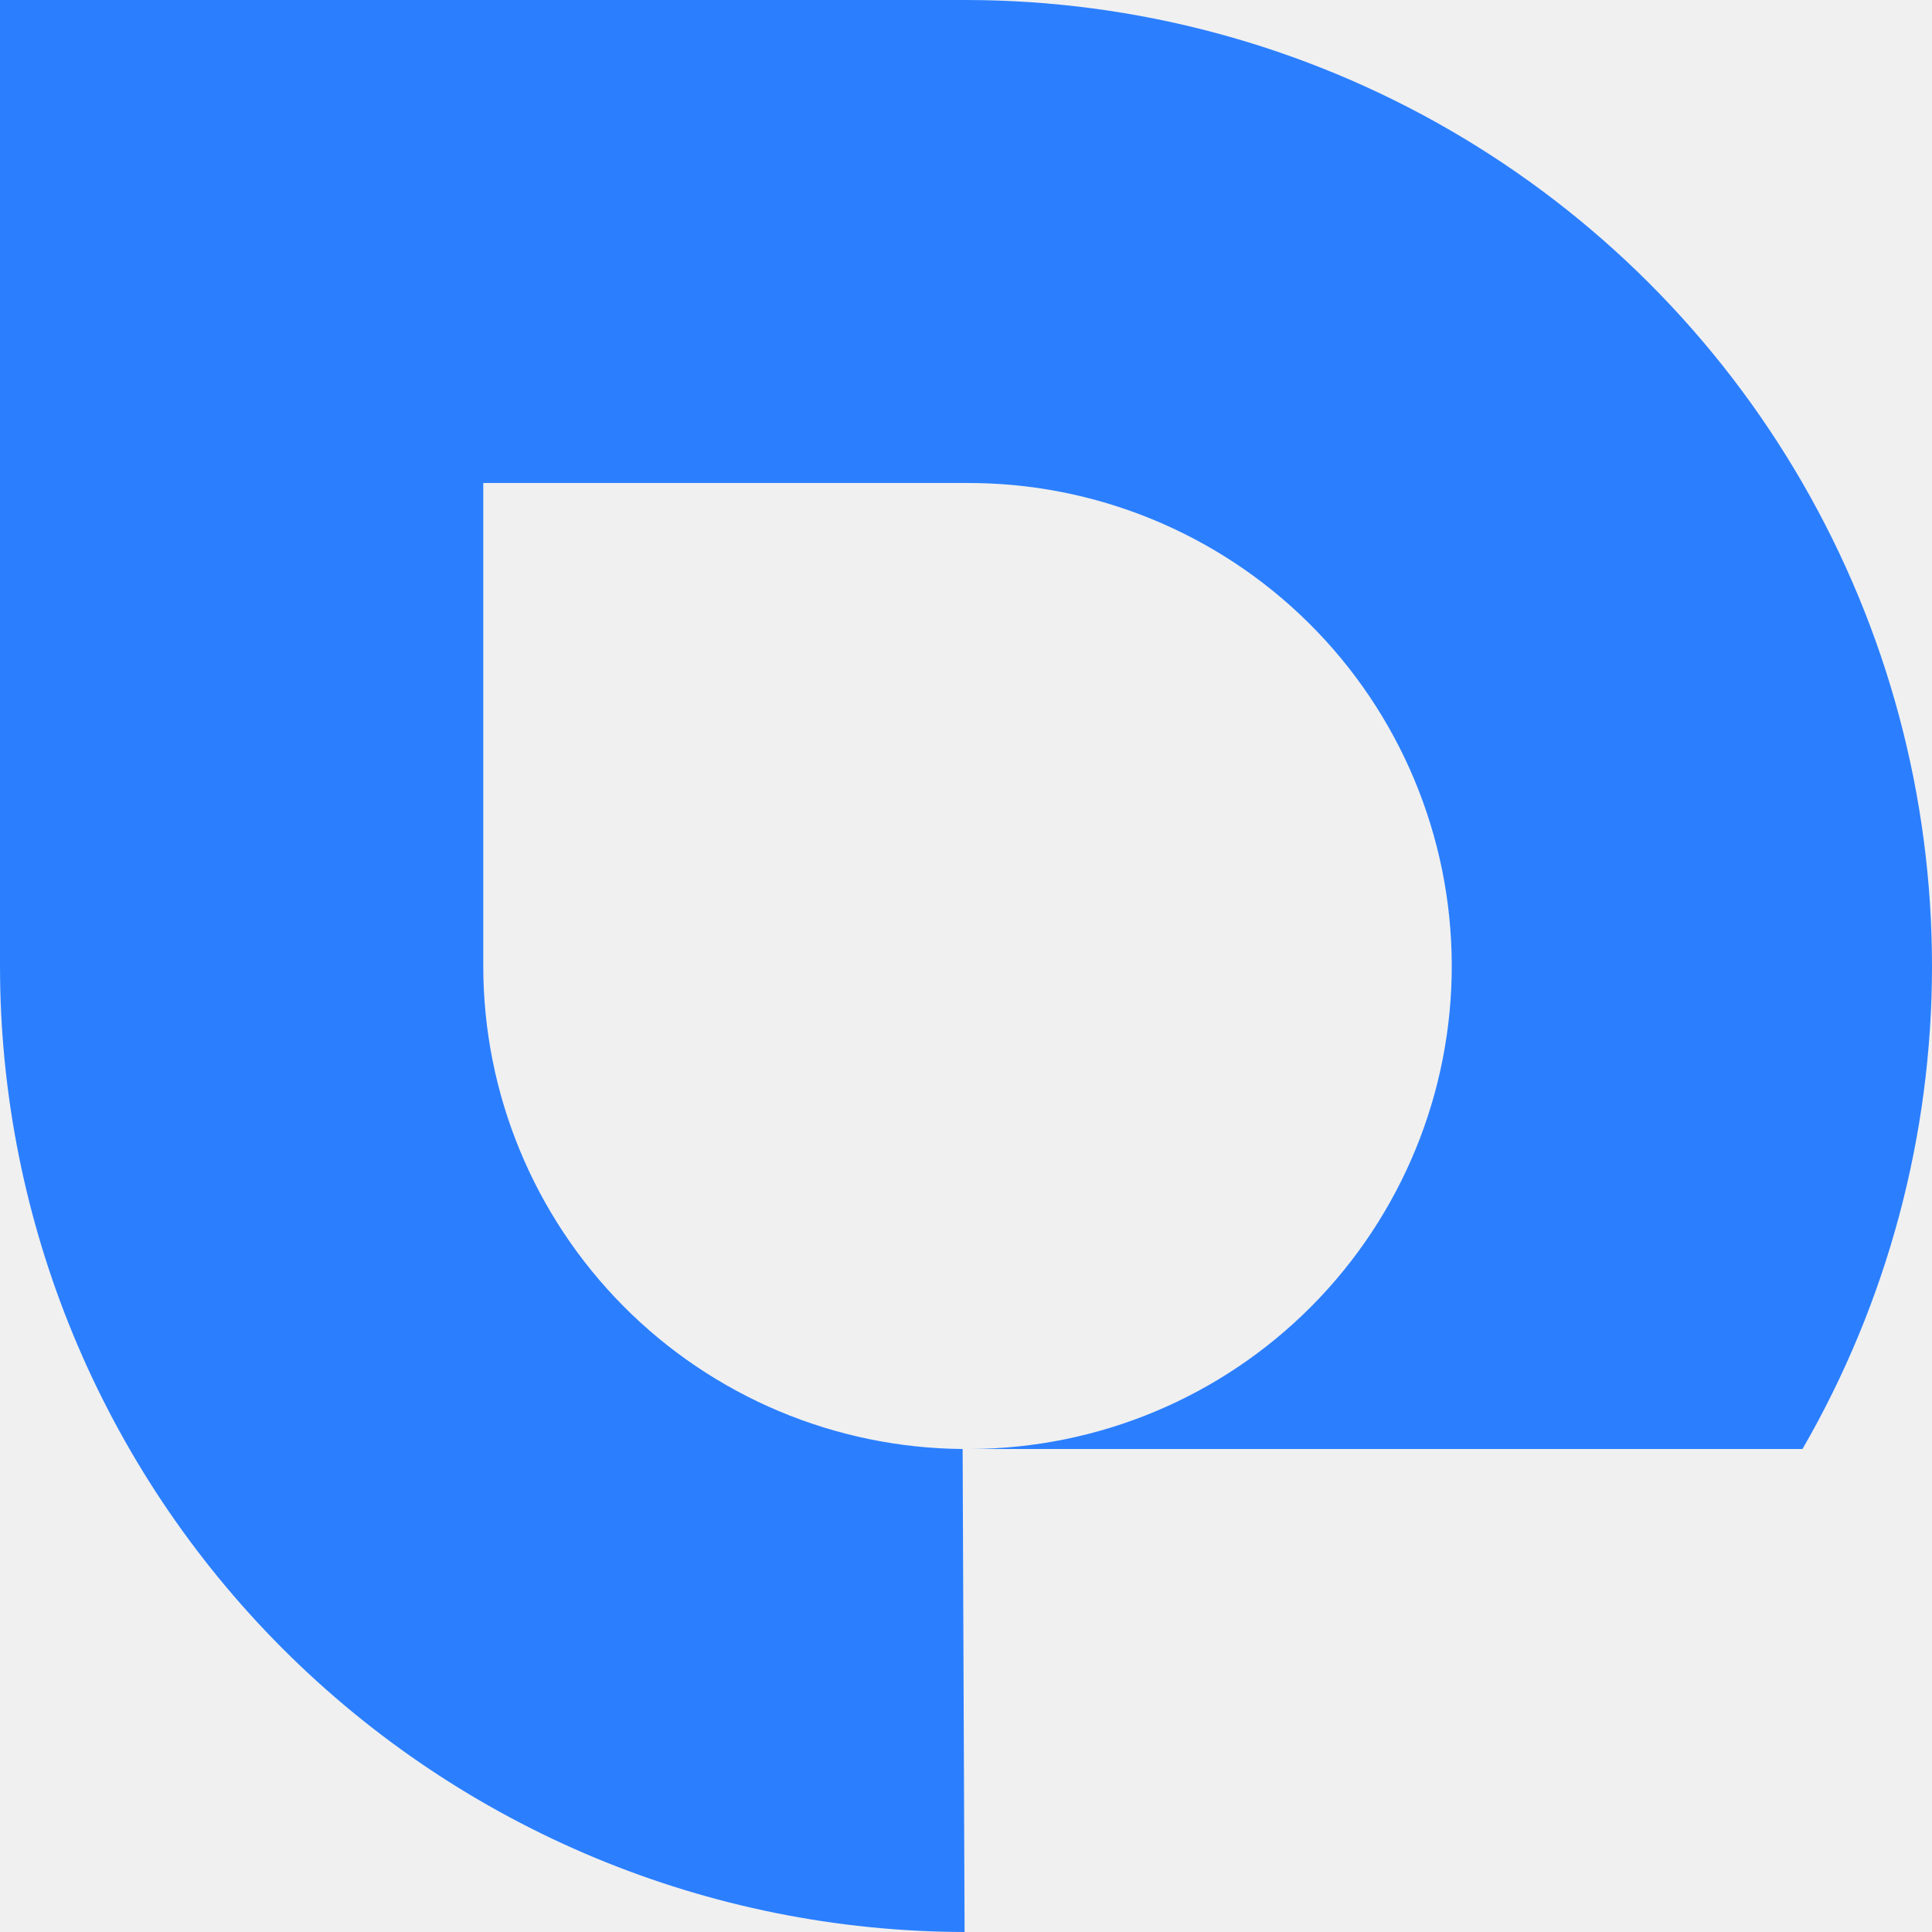
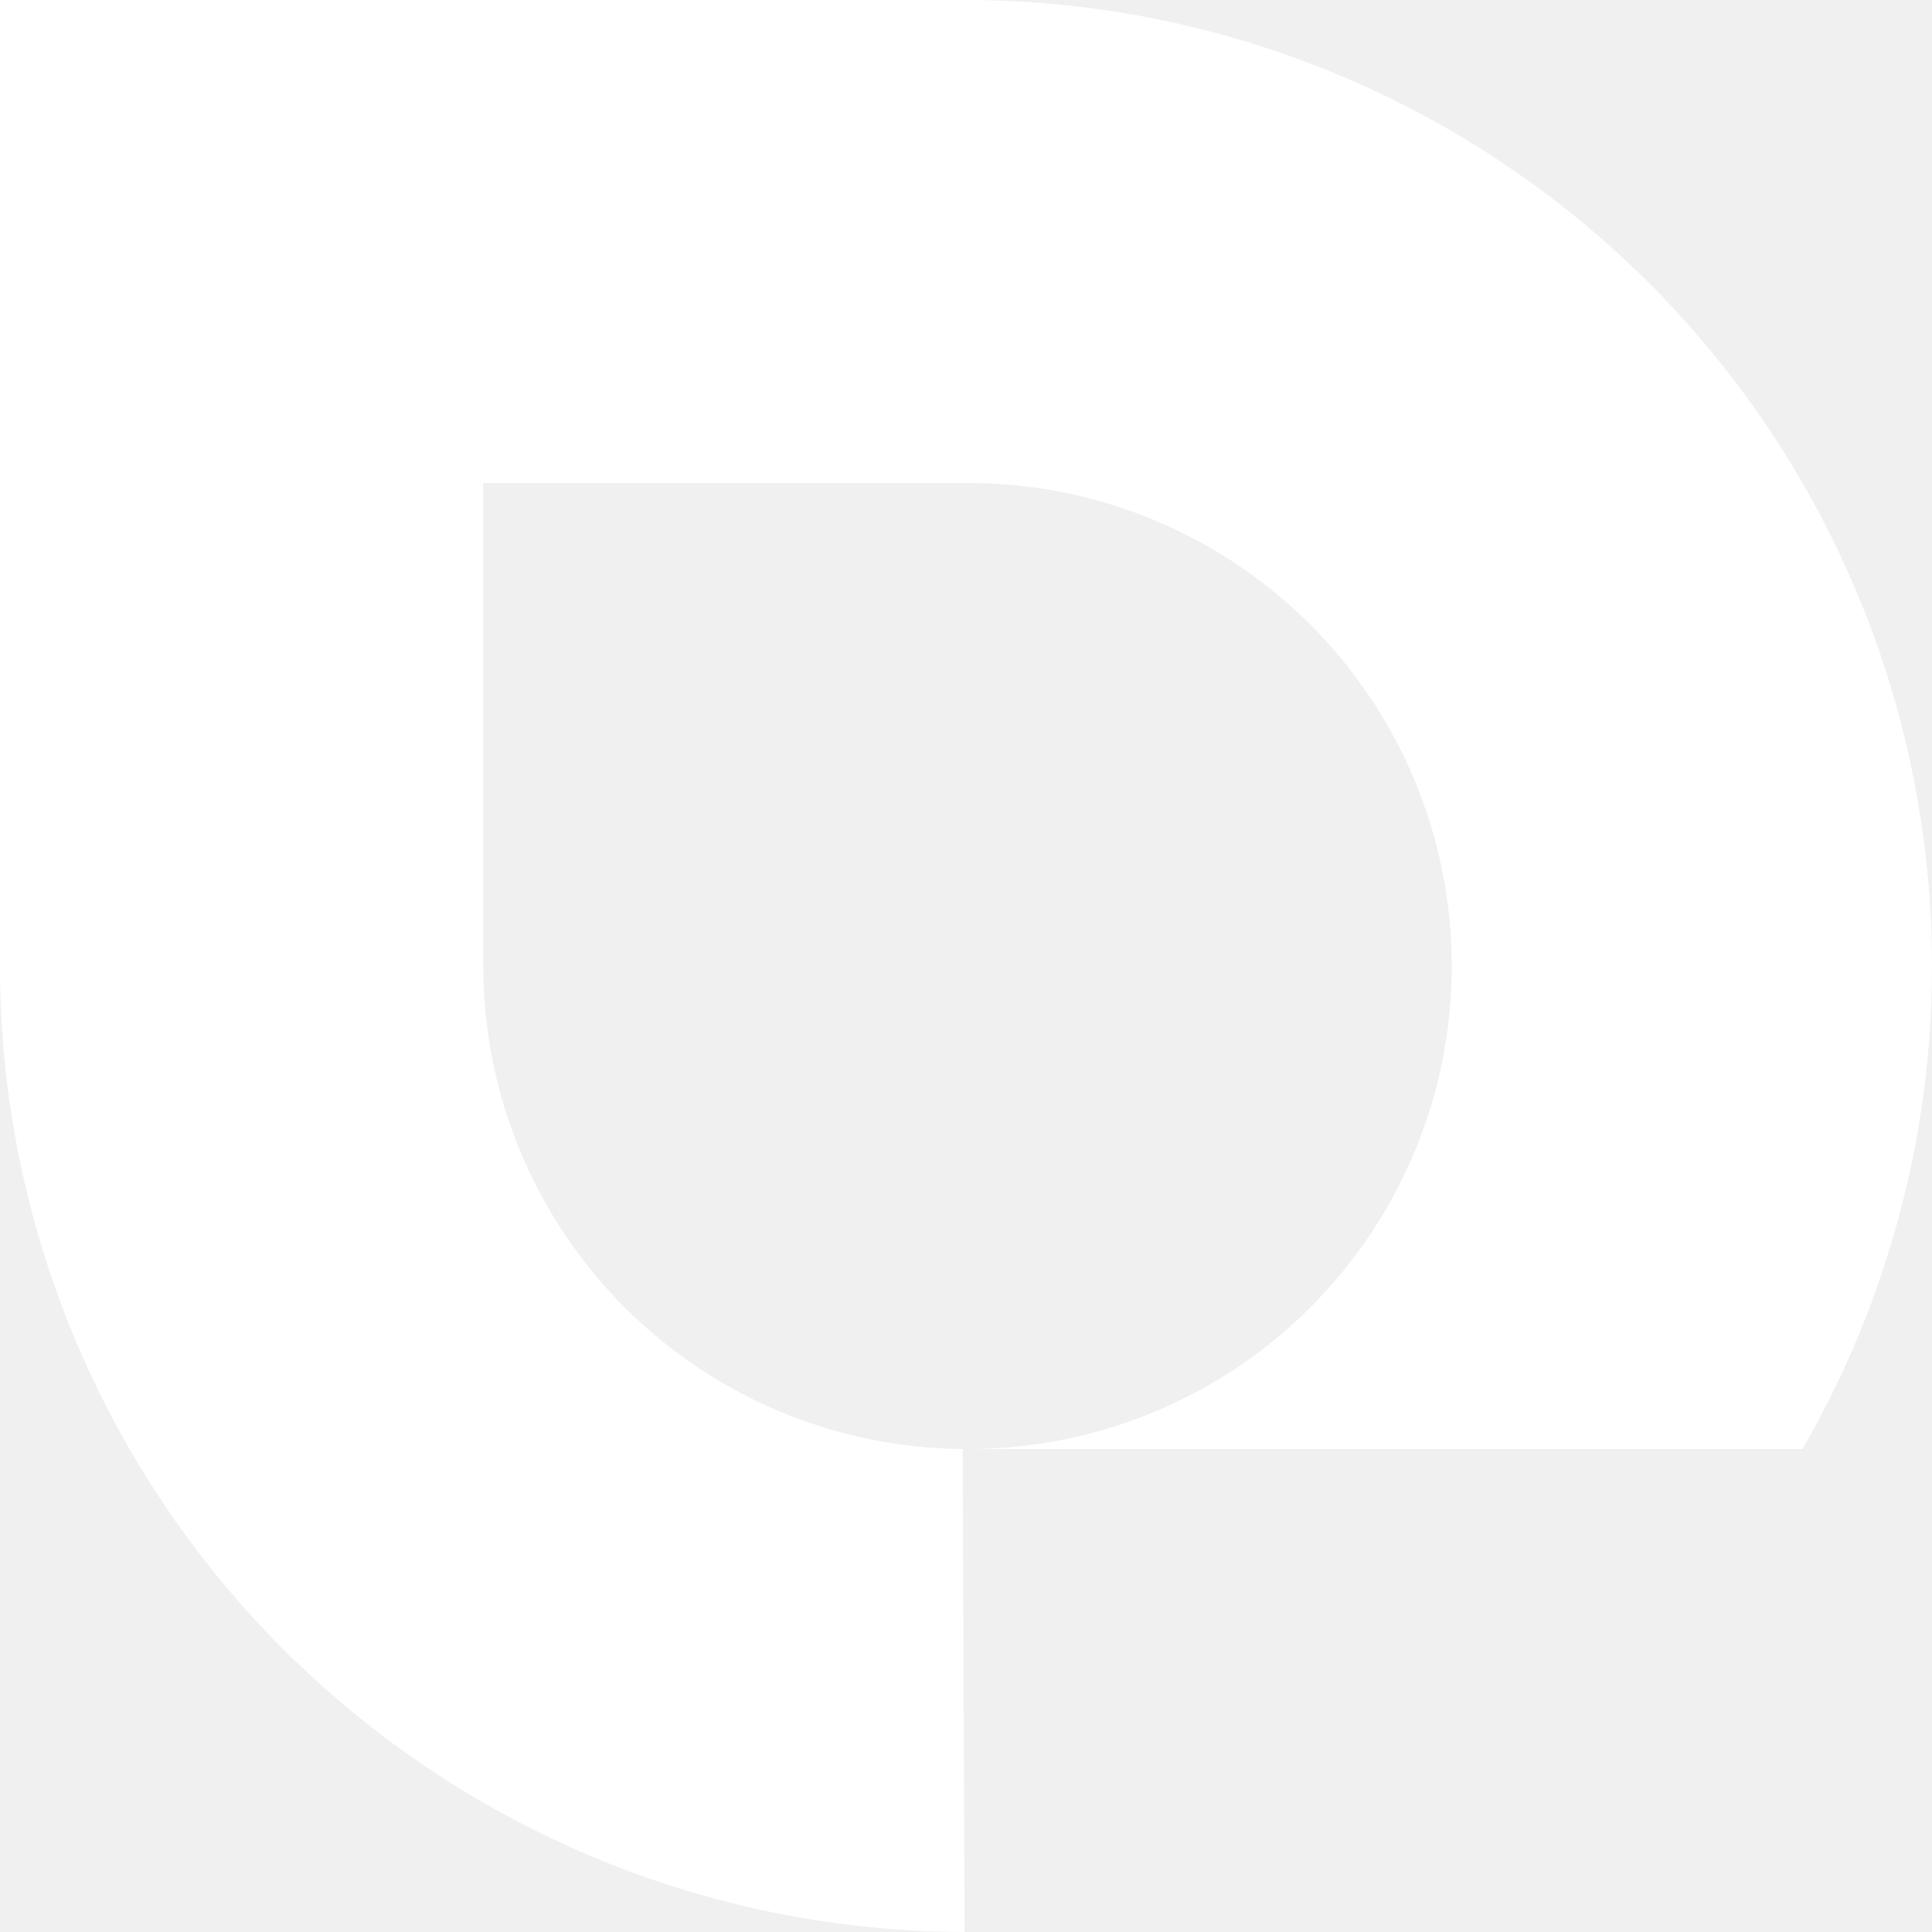
<svg xmlns="http://www.w3.org/2000/svg" width="150" height="150" viewBox="0 0 150 150" fill="none">
-   <path d="M48.403 101.41C55.374 108.434 64.84 112.42 74.739 112.5L74.89 150C55.014 149.96 35.966 142.041 21.926 127.98C7.885 113.919 -4.03957e-05 94.865 0 75V0H75.041C88.207 0.015 101.137 3.491 112.533 10.079C123.929 16.668 133.391 26.137 139.967 37.536C146.544 48.935 150.004 61.862 150 75.021C149.996 88.179 146.529 101.105 139.946 112.5H75.344C85.295 112.46 94.823 108.471 101.831 101.41C108.839 94.349 112.754 84.794 112.714 74.849C112.673 64.903 108.682 55.381 101.617 48.377C94.552 41.372 84.993 37.46 75.041 37.5H37.521V75C37.52 84.893 41.432 94.386 48.403 101.41Z" fill="#2B7FFF" />
+   <path d="M48.403 101.41C55.374 108.434 64.84 112.42 74.739 112.5L74.89 150C55.014 149.96 35.966 142.041 21.926 127.98C7.885 113.919 -4.03957e-05 94.865 0 75V0H75.041C88.207 0.015 101.137 3.491 112.533 10.079C123.929 16.668 133.391 26.137 139.967 37.536C146.544 48.935 150.004 61.862 150 75.021C149.996 88.179 146.529 101.105 139.946 112.5H75.344C85.295 112.46 94.823 108.471 101.831 101.41C108.839 94.349 112.754 84.794 112.714 74.849C112.673 64.903 108.682 55.381 101.617 48.377C94.552 41.372 84.993 37.46 75.041 37.5H37.521V75C37.52 84.893 41.432 94.386 48.403 101.41Z" fill="#ffffff" />
</svg>
